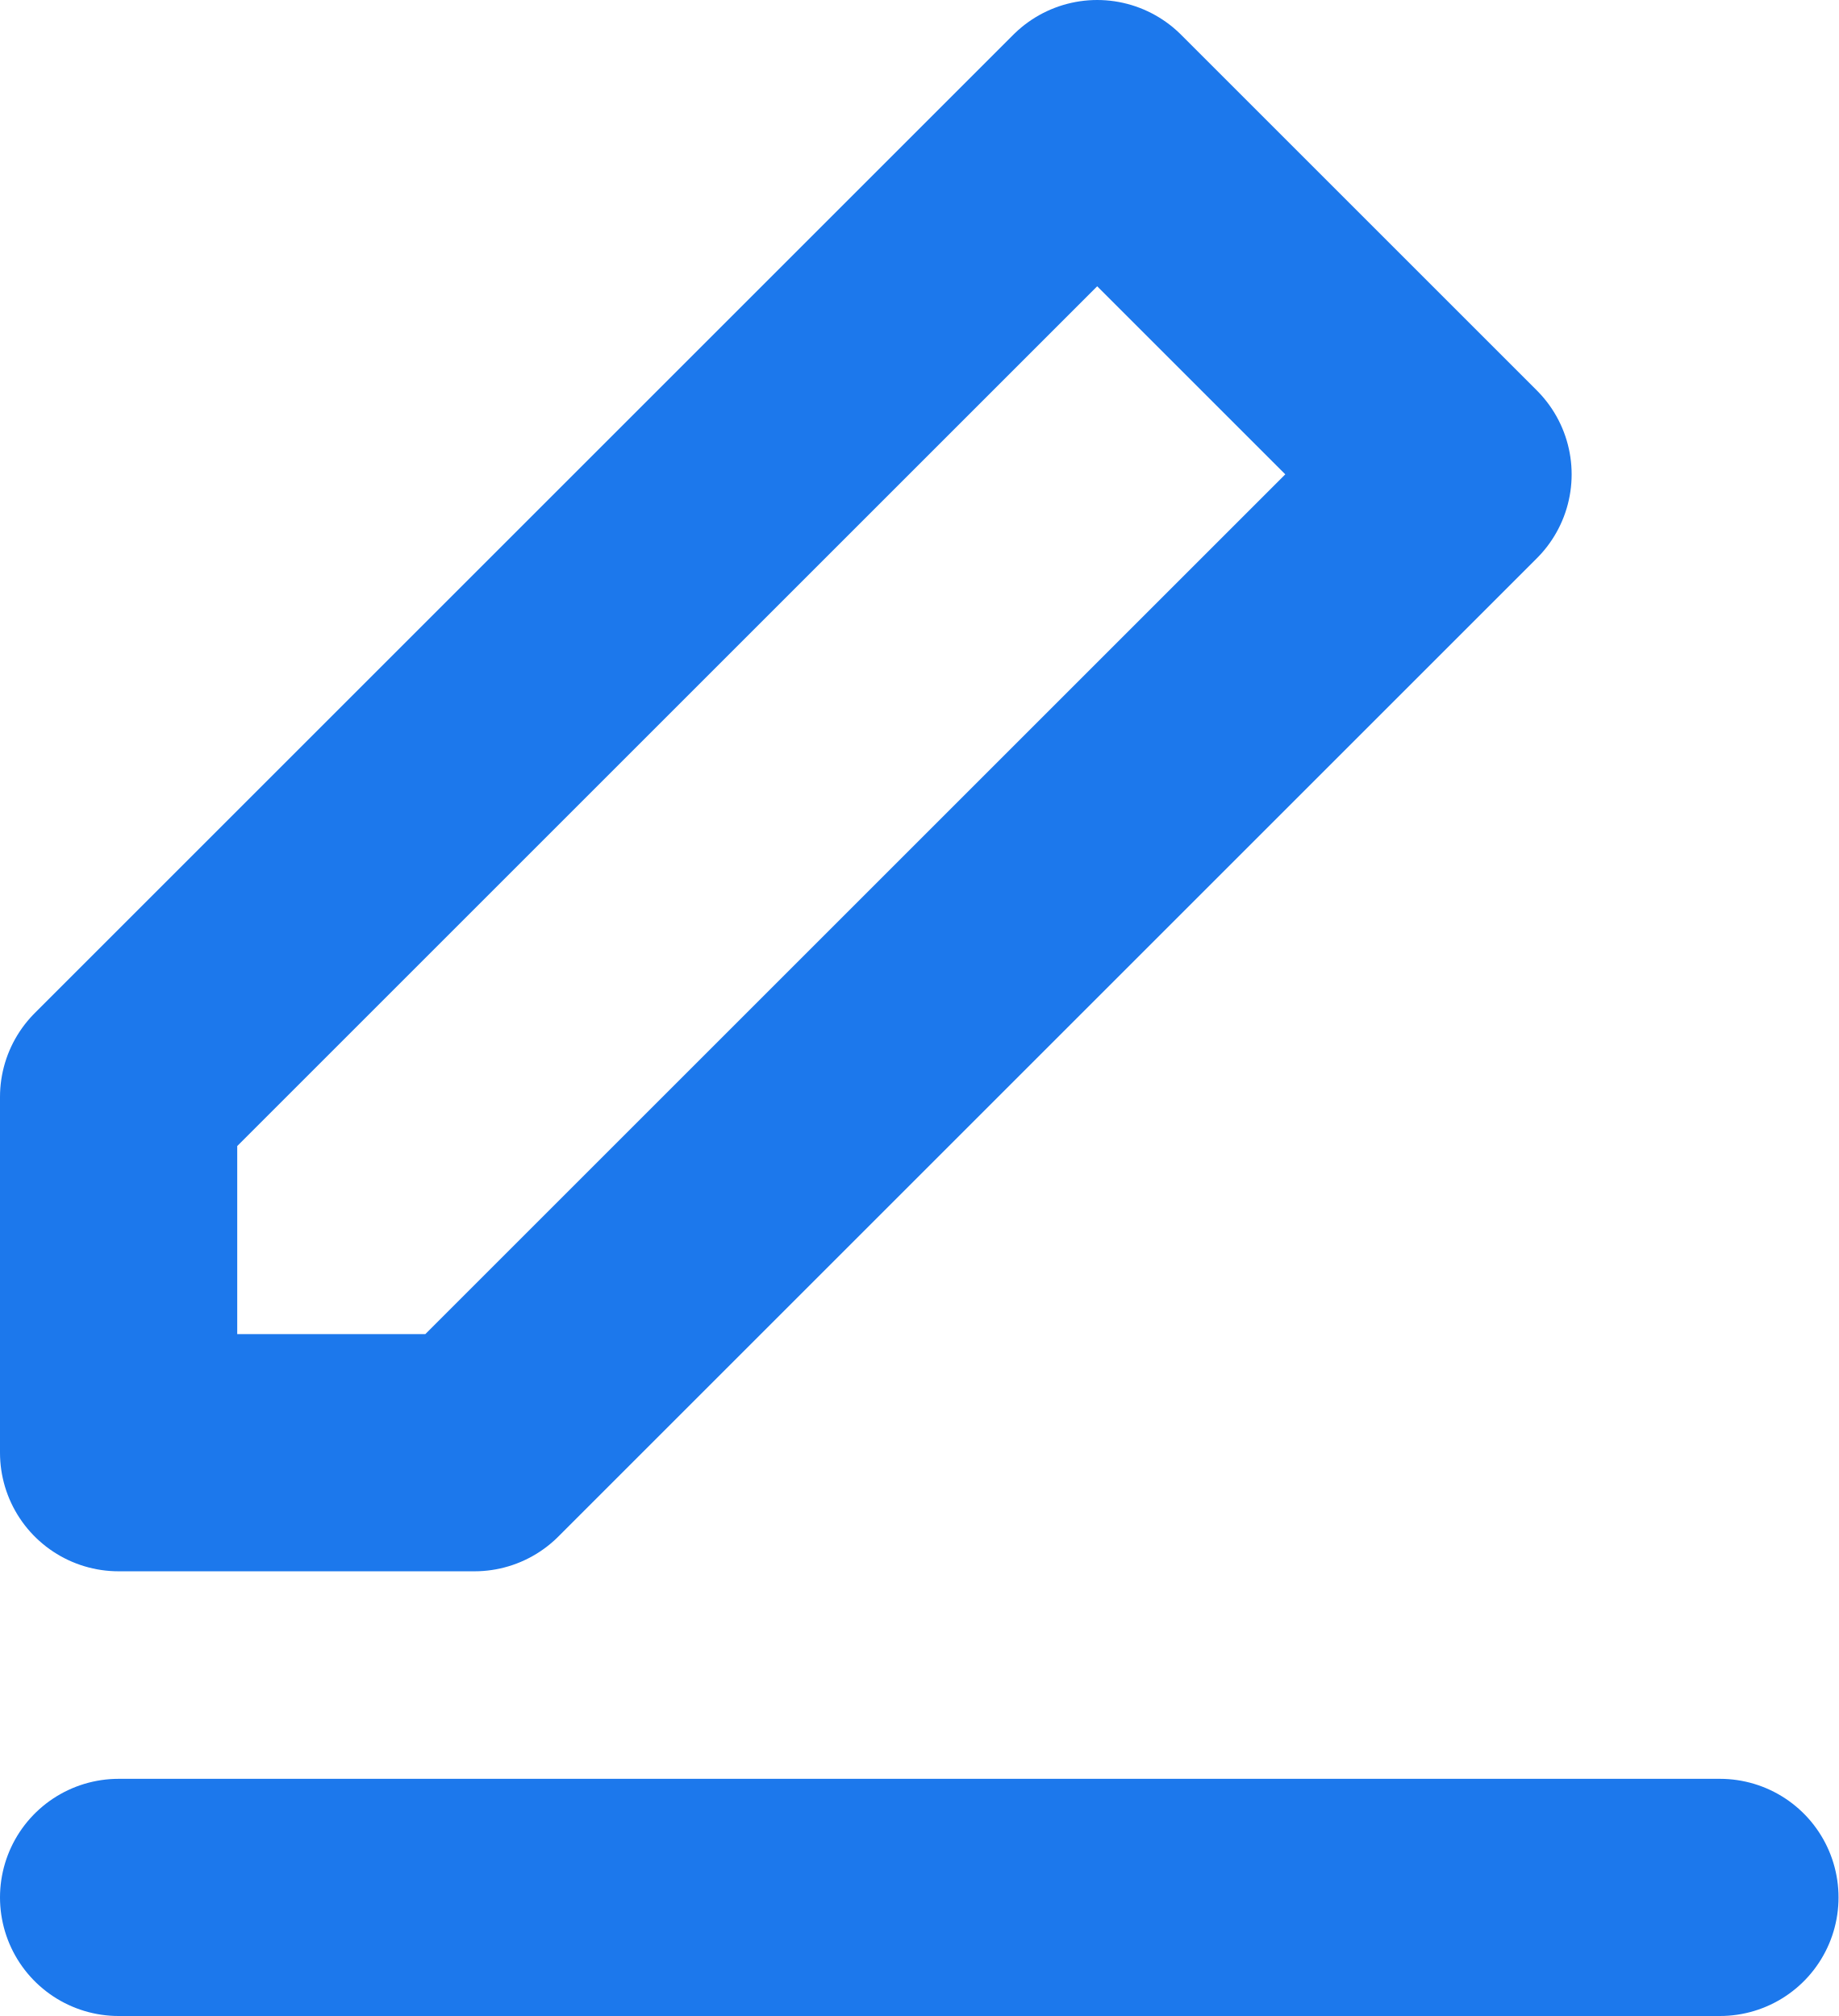
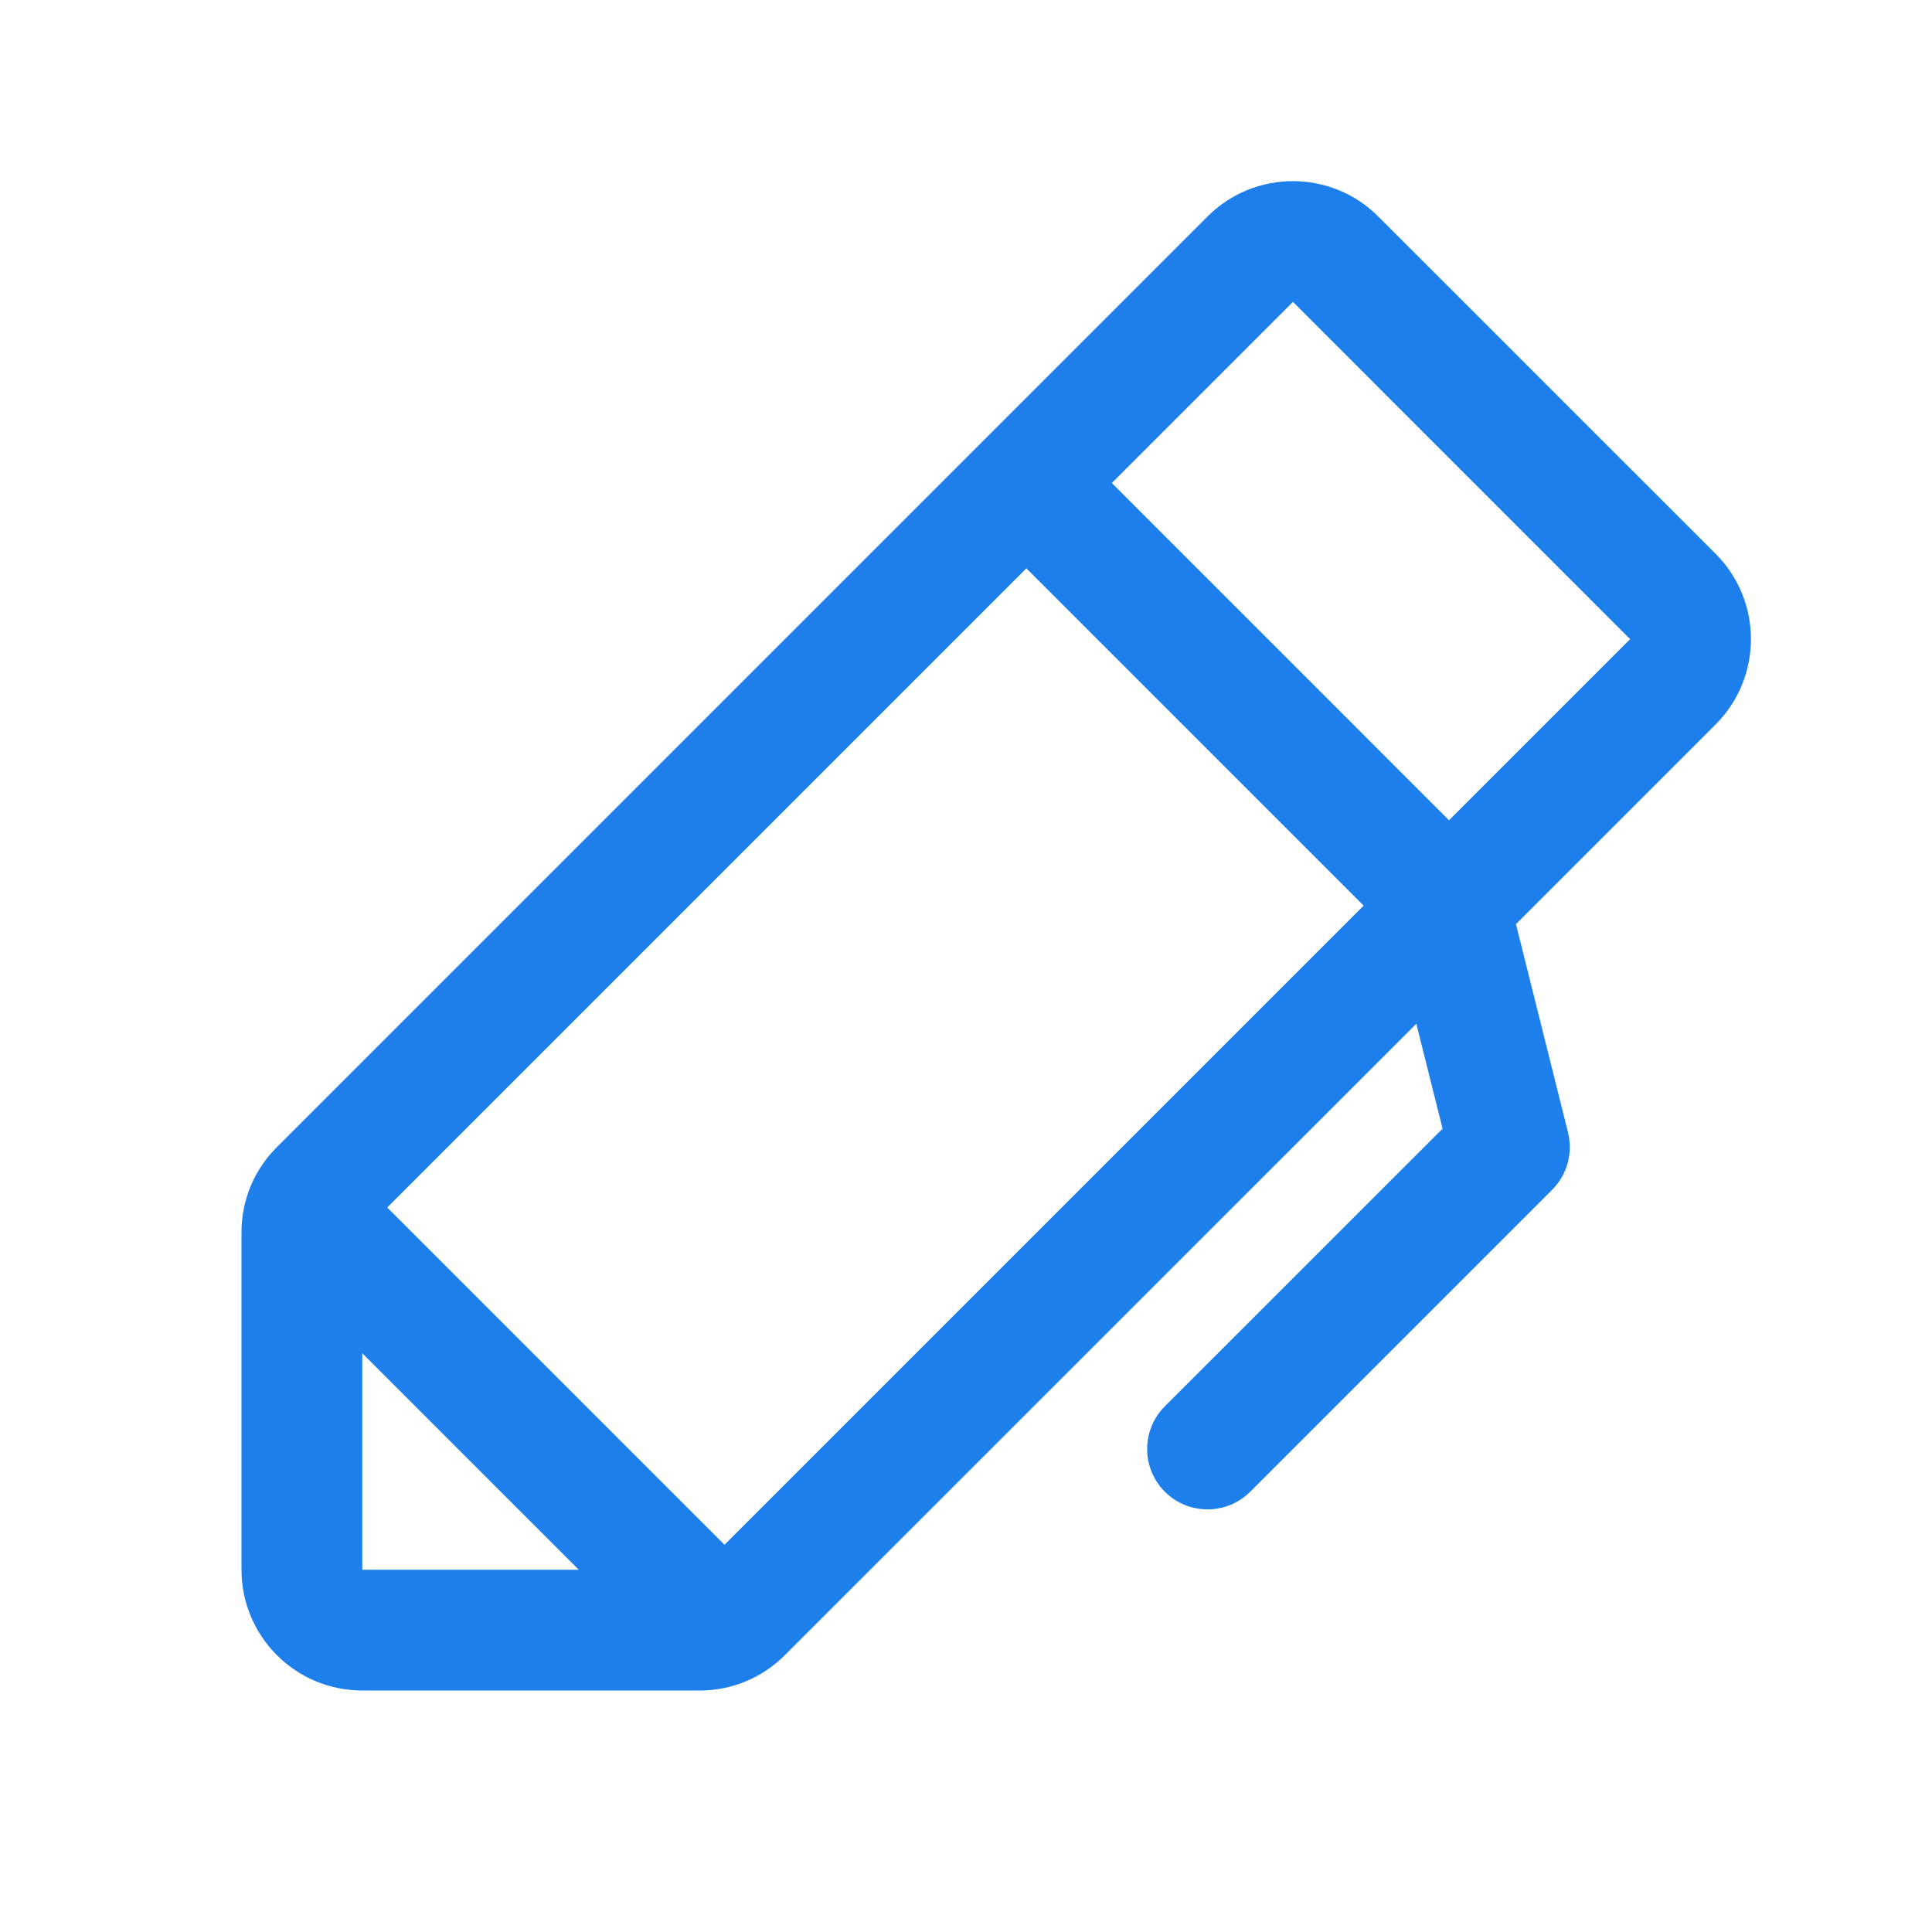
- <svg xmlns="http://www.w3.org/2000/svg" width="15.5" height="17" viewBox="0 0 15.5 17">
-   <g id="Group_5" data-name="Group 5" transform="translate(1 1)">
-     <path id="Path_16" data-name="Path 16" d="M9.25-21l3,3L4-9.75H1v-3Z" transform="translate(-1 21)" fill="none" stroke="#1c78ec" stroke-linecap="round" stroke-linejoin="round" stroke-width="2" />
-     <path id="Path_17" data-name="Path 17" d="M1-1H14.5" transform="translate(-1 16)" fill="none" stroke="#1c78ec" stroke-linecap="round" stroke-linejoin="round" stroke-width="2" />
-   </g>
+ <svg xmlns="http://www.w3.org/2000/svg" width="24" height="24" fill="#1c7fec" viewBox="0 0 256 256">
+   <path d="M227.32,73.37,182.63,28.69a16,16,0,0,0-22.63,0L36.69,152A15.86,15.86,0,0,0,32,163.31V208a16,16,0,0,0,16,16H92.69A15.86,15.86,0,0,0,104,219.31l83.67-83.66,3.48,13.9-36.8,36.79a8,8,0,0,0,11.31,11.32l40-40a8,8,0,0,0,2.11-7.6l-6.9-27.61L227.32,96A16,16,0,0,0,227.32,73.37ZM48,179.31,76.69,208H48Zm48,25.38L51.31,160,136,75.31,180.69,120Zm96-96L147.32,64l24-24L216,84.69Z" />
</svg>
